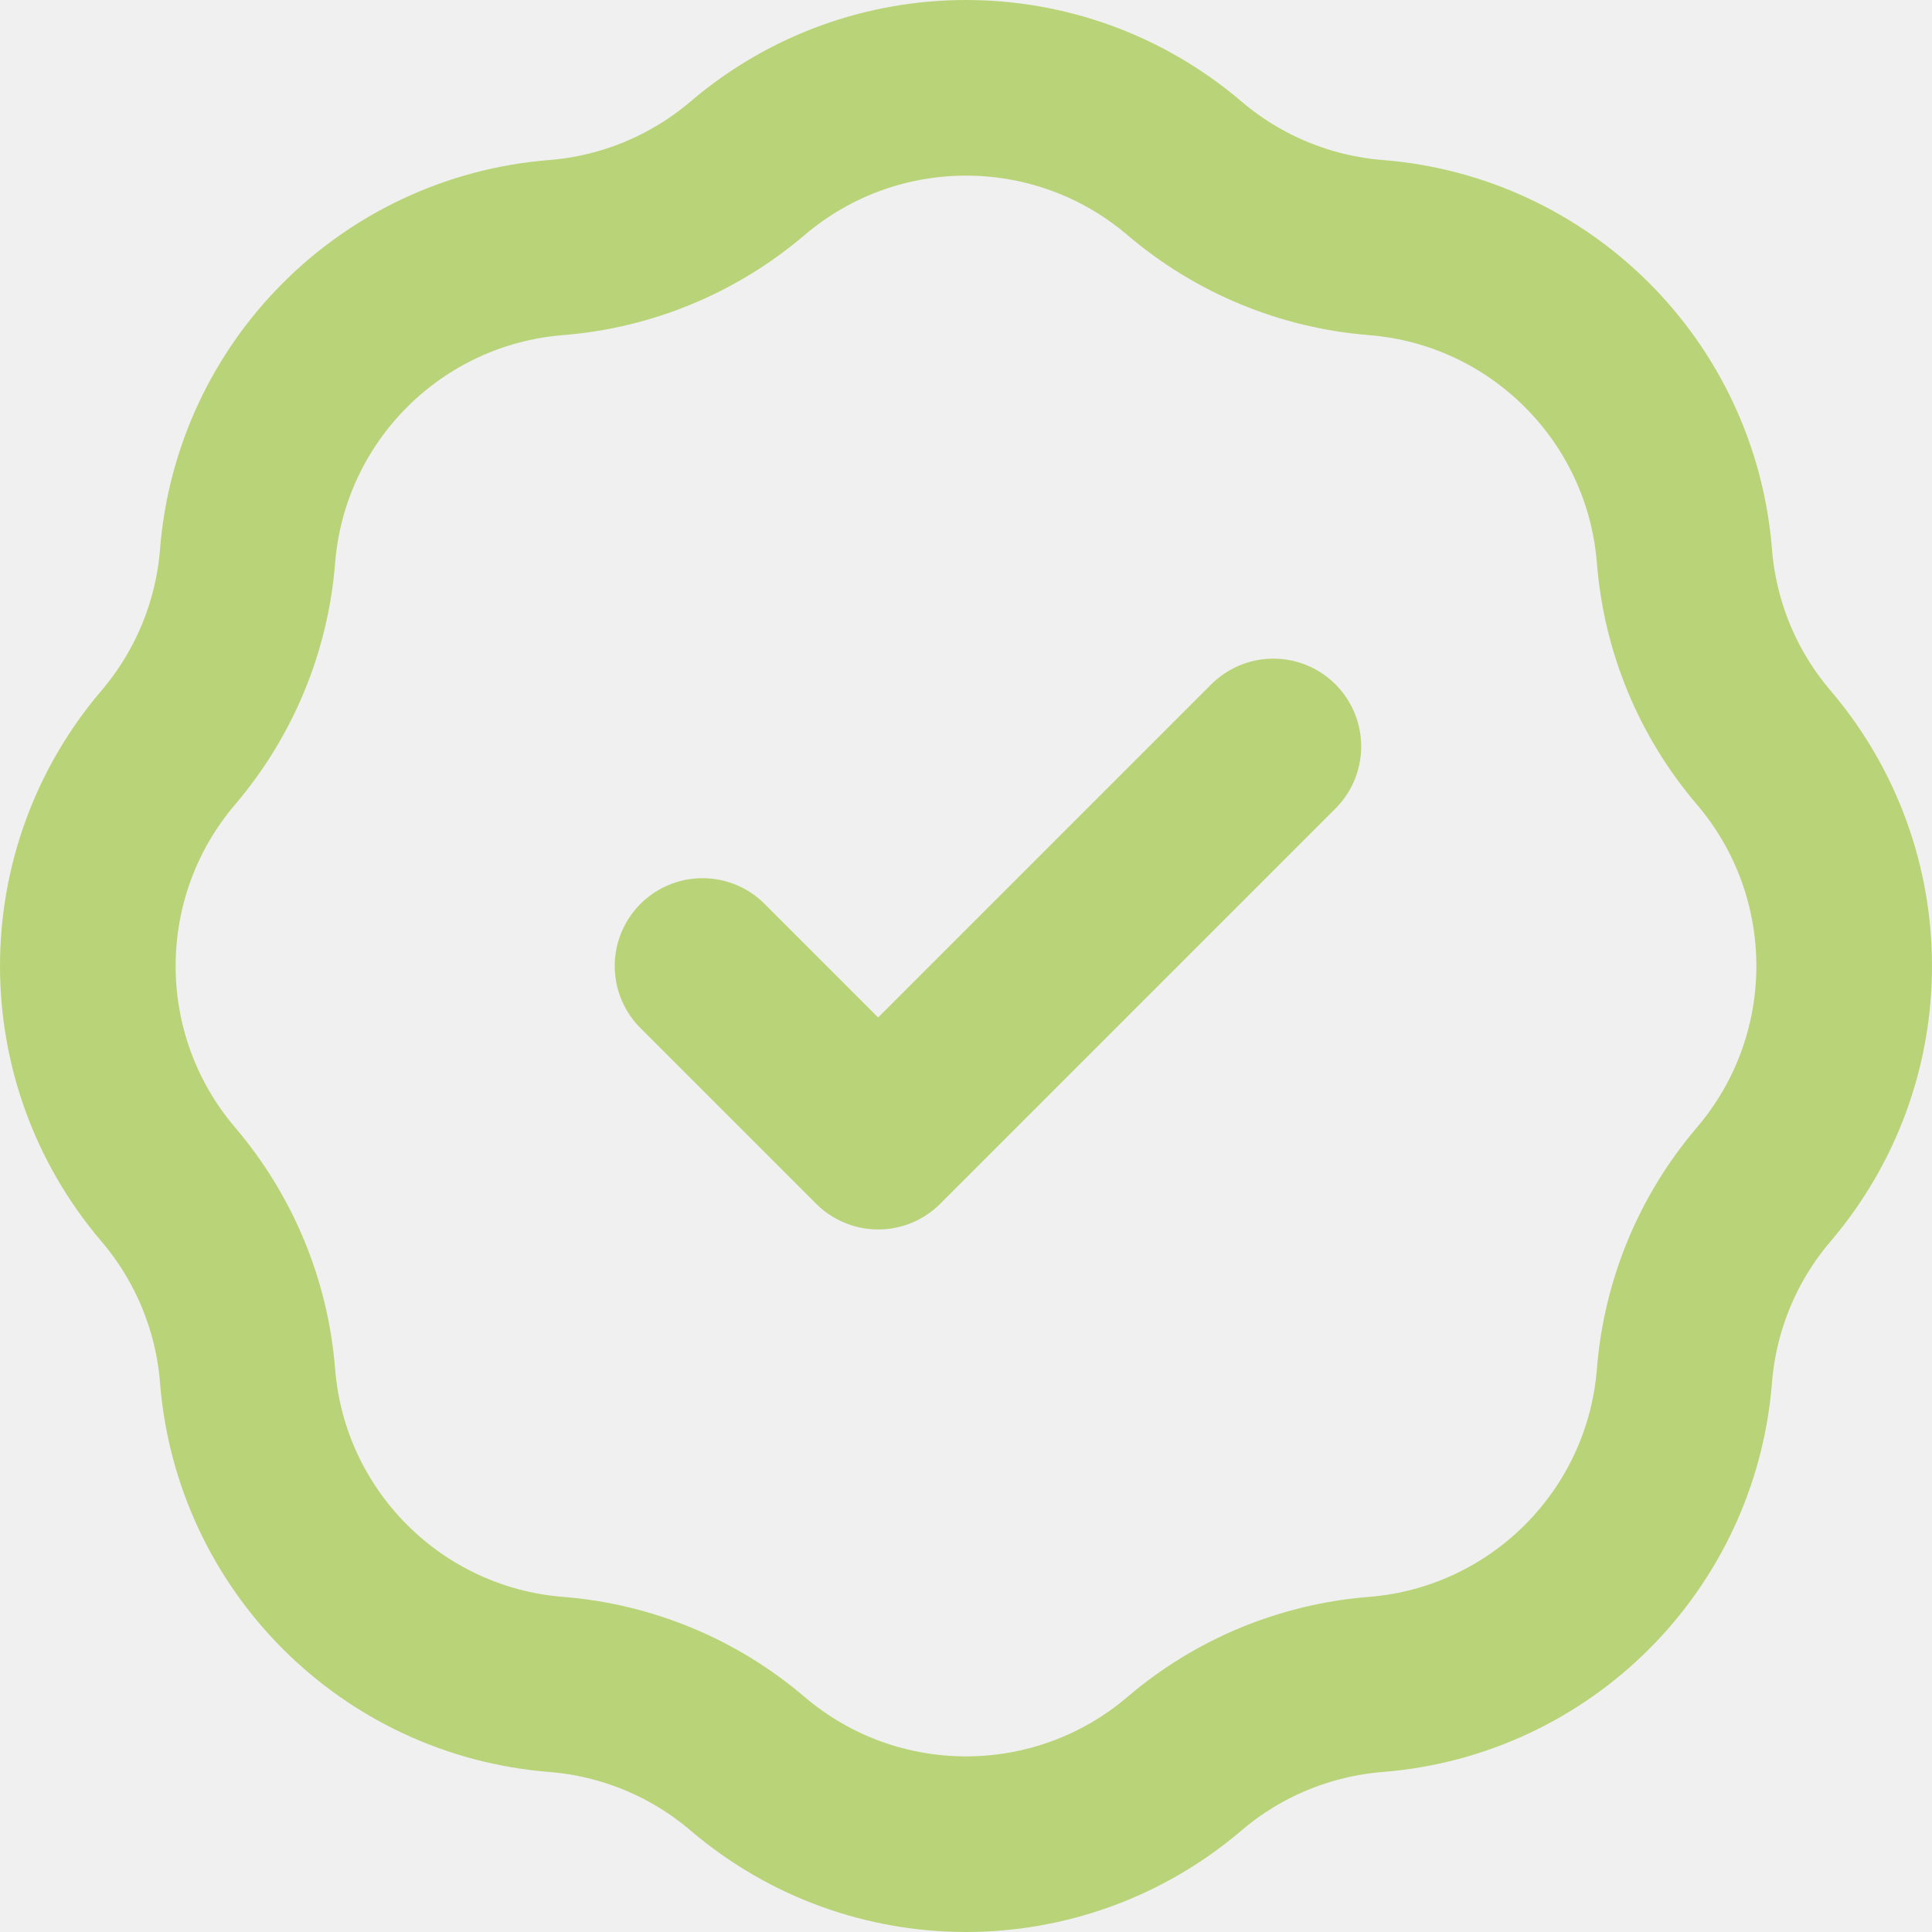
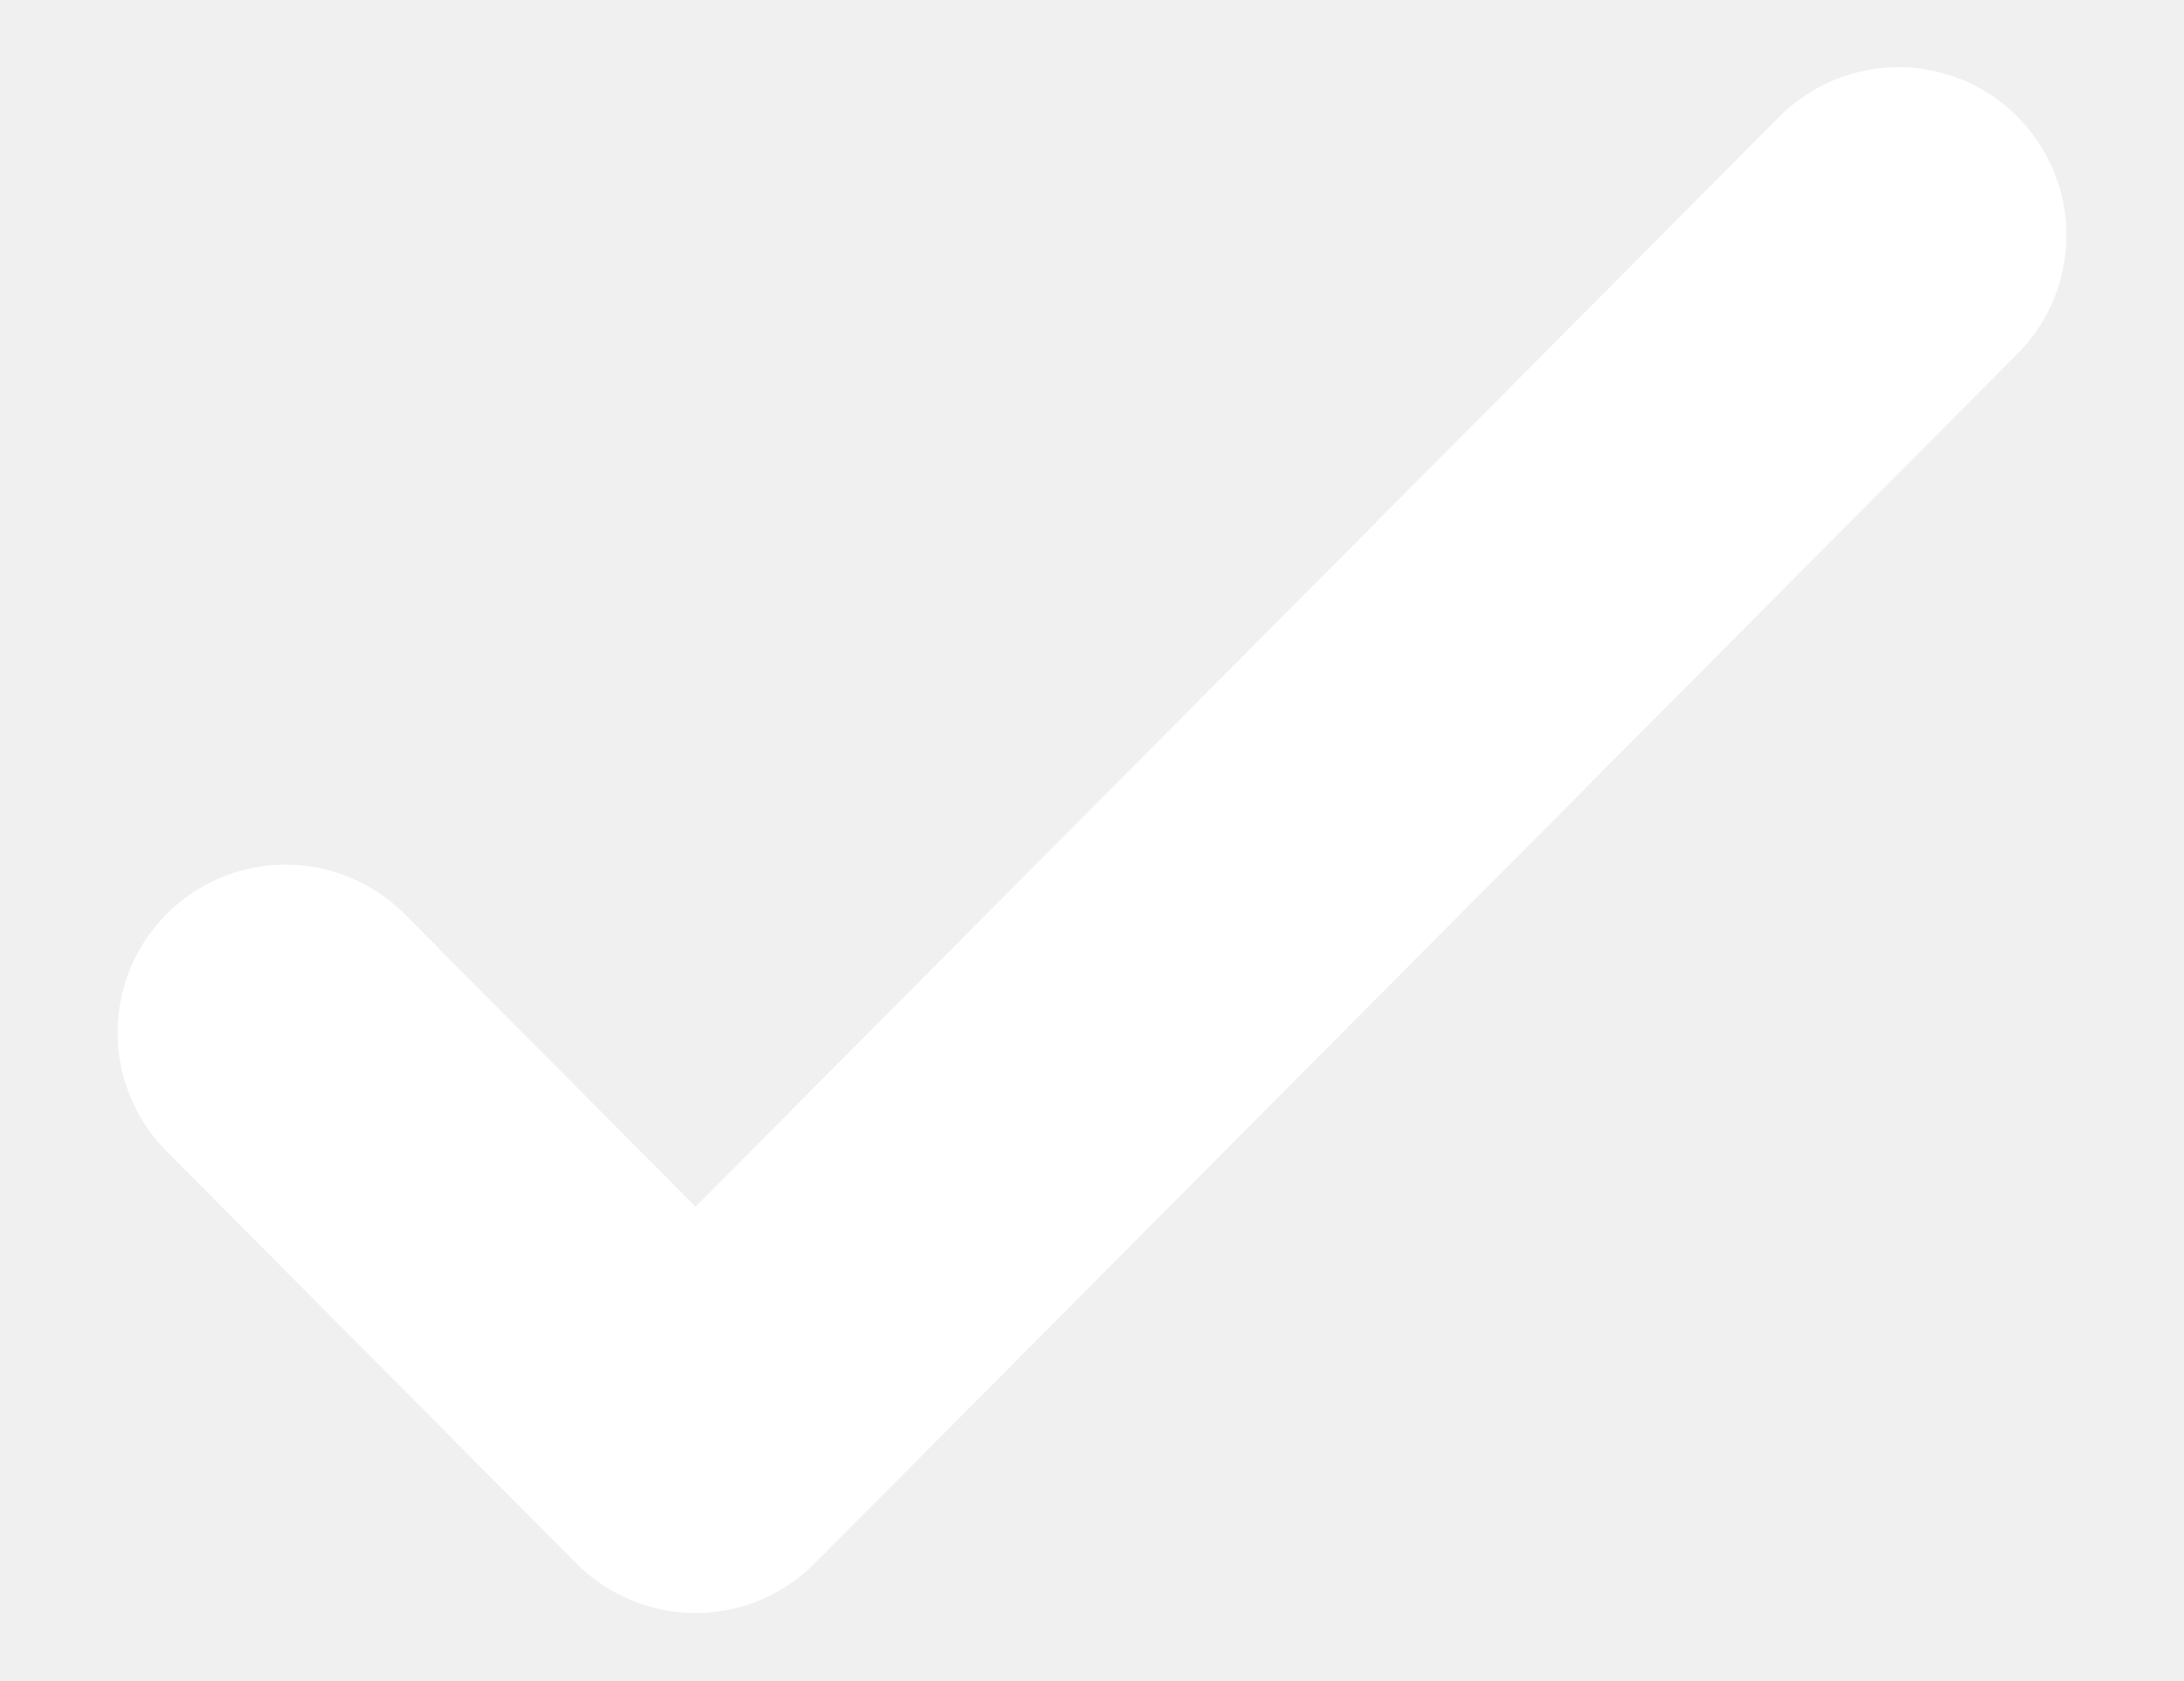
- <svg xmlns="http://www.w3.org/2000/svg" width="22" height="22" viewBox="0 0 22 22" fill="none">
-   <path d="M8 11L10 13L14.5 8.5M6.334 2.819C7.138 2.755 7.901 2.438 8.514 1.915C9.947 0.695 12.053 0.695 13.486 1.915C14.099 2.438 14.862 2.755 15.666 2.819C17.542 2.968 19.032 4.458 19.181 6.334C19.245 7.138 19.561 7.901 20.085 8.514C21.305 9.947 21.305 12.053 20.085 13.486C19.561 14.099 19.245 14.862 19.181 15.666C19.032 17.542 17.542 19.032 15.666 19.181C14.862 19.245 14.099 19.561 13.486 20.085C12.053 21.305 9.947 21.305 8.514 20.085C7.901 19.561 7.138 19.245 6.334 19.181C4.458 19.032 2.968 17.542 2.819 15.666C2.755 14.862 2.438 14.099 1.915 13.486C0.695 12.053 0.695 9.947 1.915 8.514C2.438 7.901 2.755 7.138 2.819 6.334C2.968 4.458 4.458 2.968 6.334 2.819Z" stroke="#B9D478" stroke-width="2" stroke-linecap="round" stroke-linejoin="round" />
+ <svg xmlns="http://www.w3.org/2000/svg" width="13" height="10" viewBox="0 0 13 10" fill="none">
+   <path d="M11.3 1.4L4.14 8.6L1.7 6.146" stroke="white" stroke-width="2" stroke-linecap="round" stroke-linejoin="round" />
</svg>
